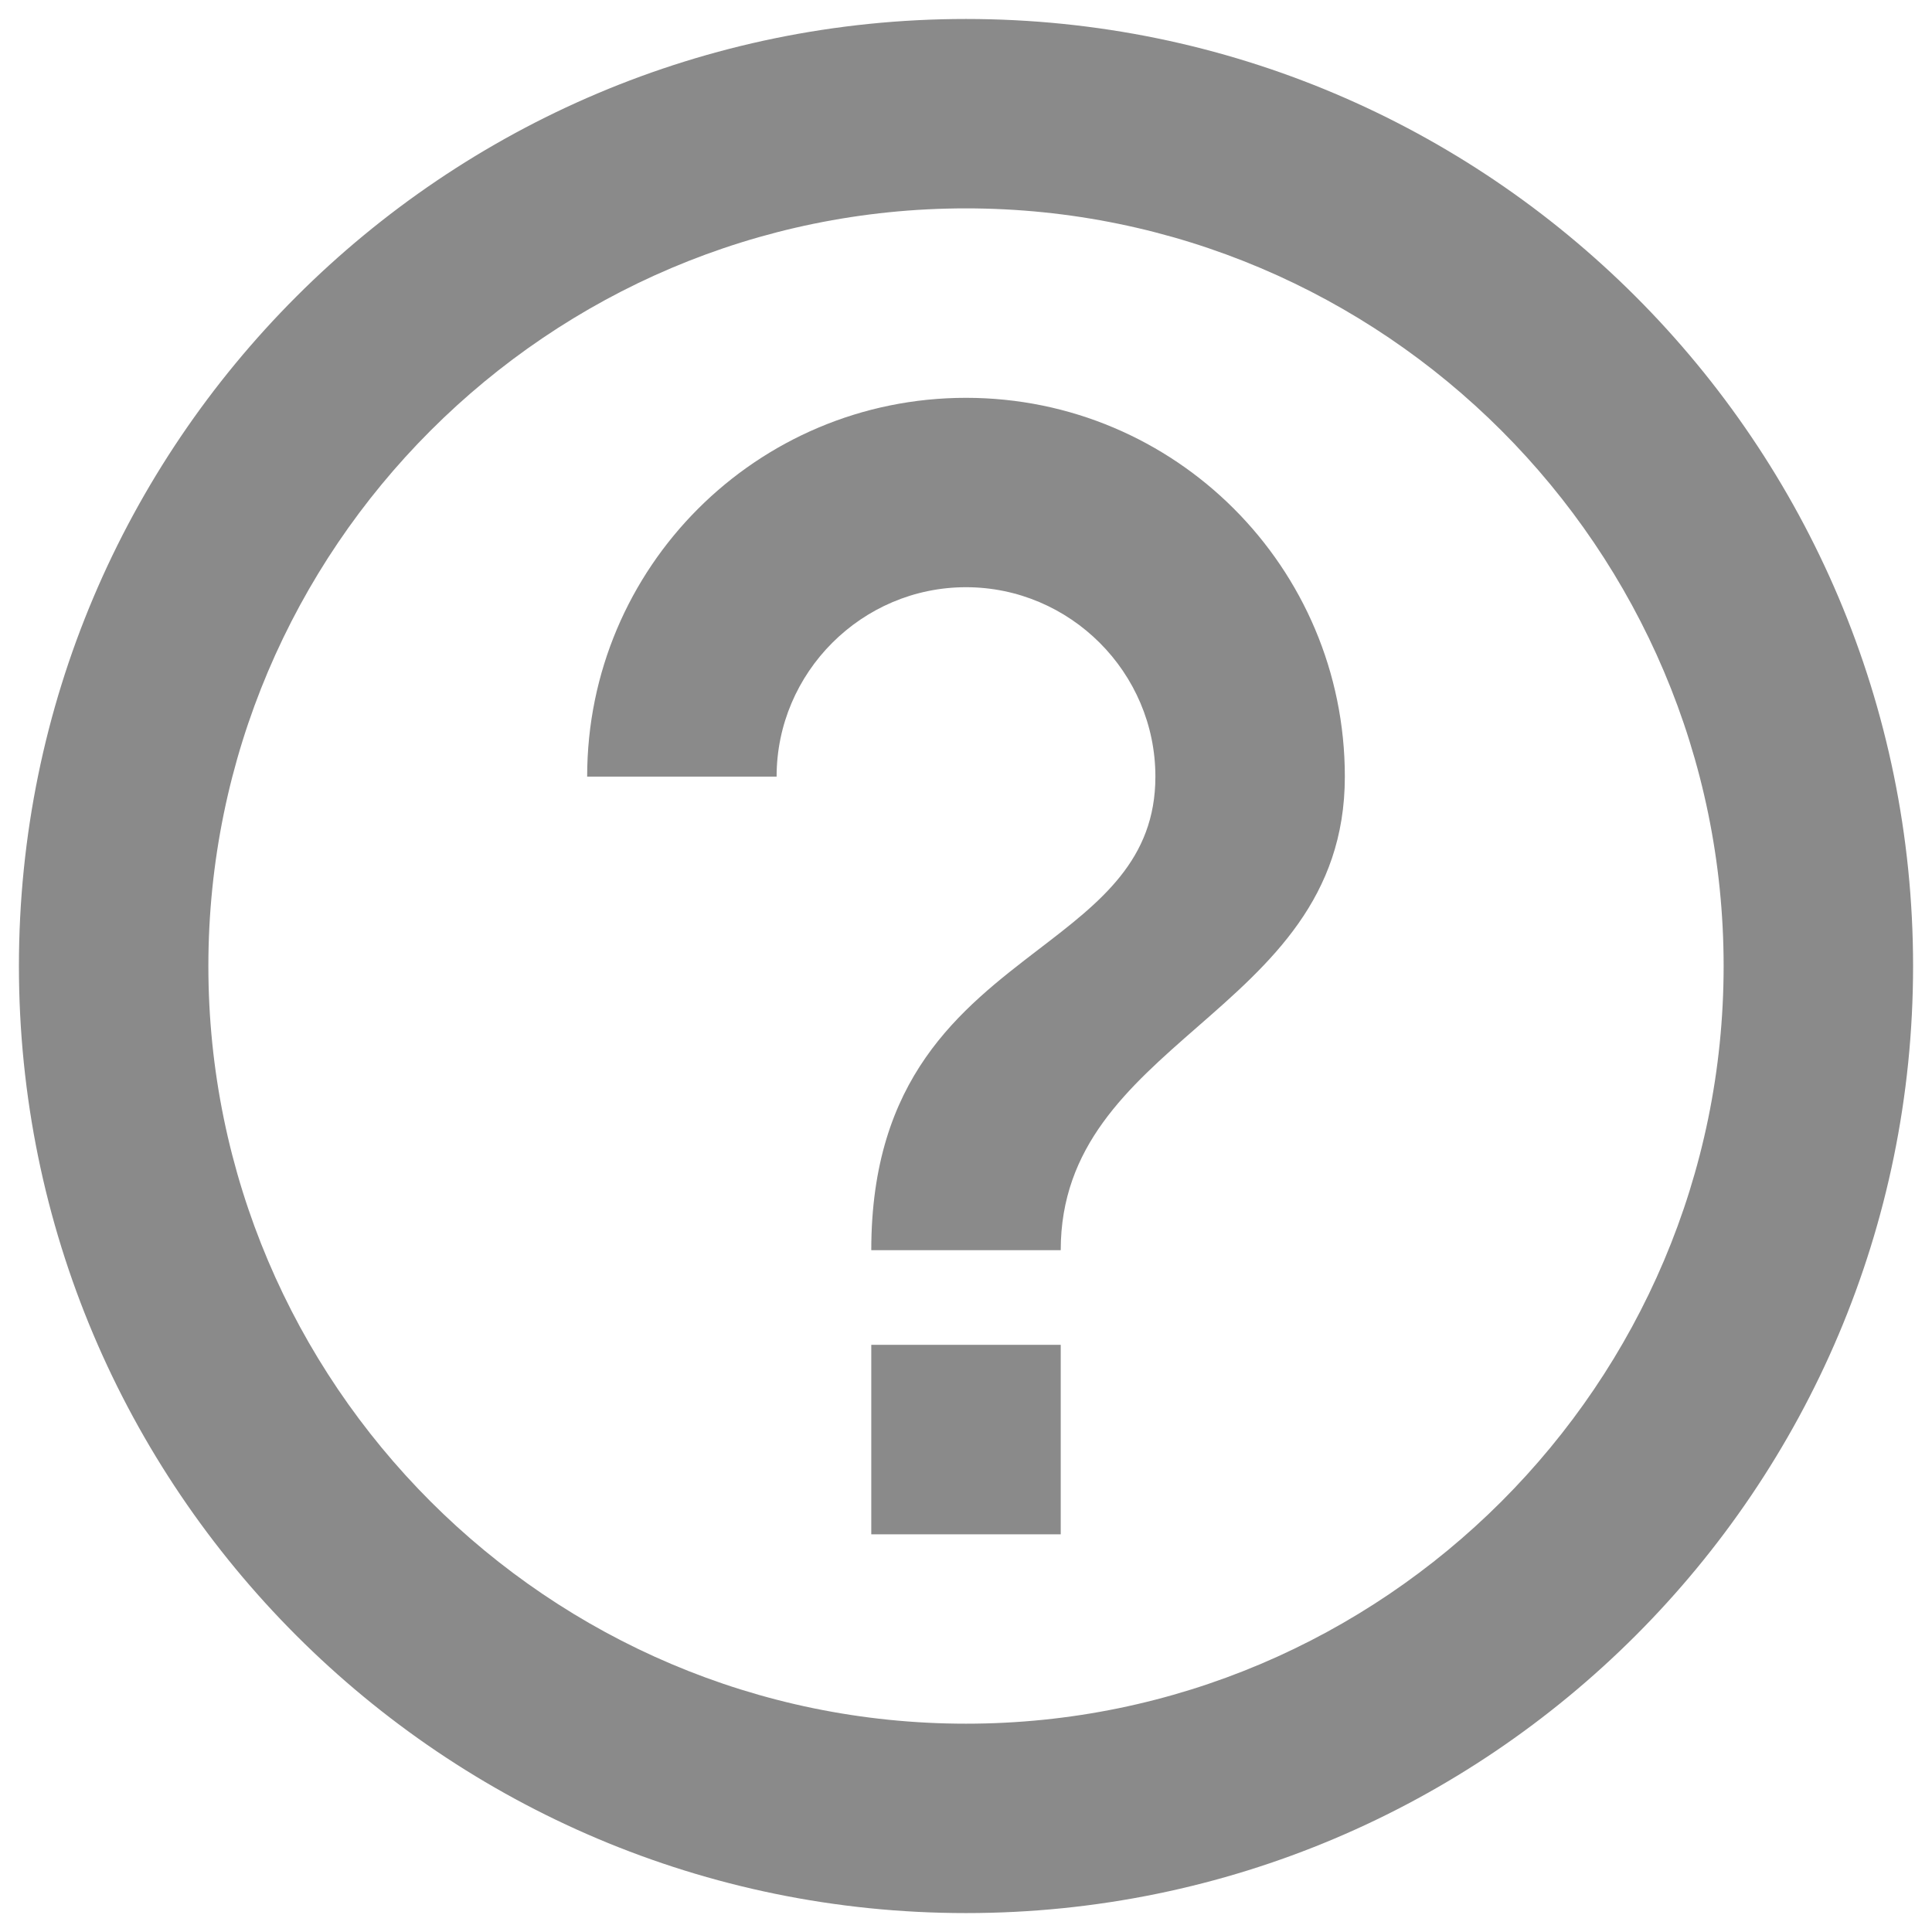
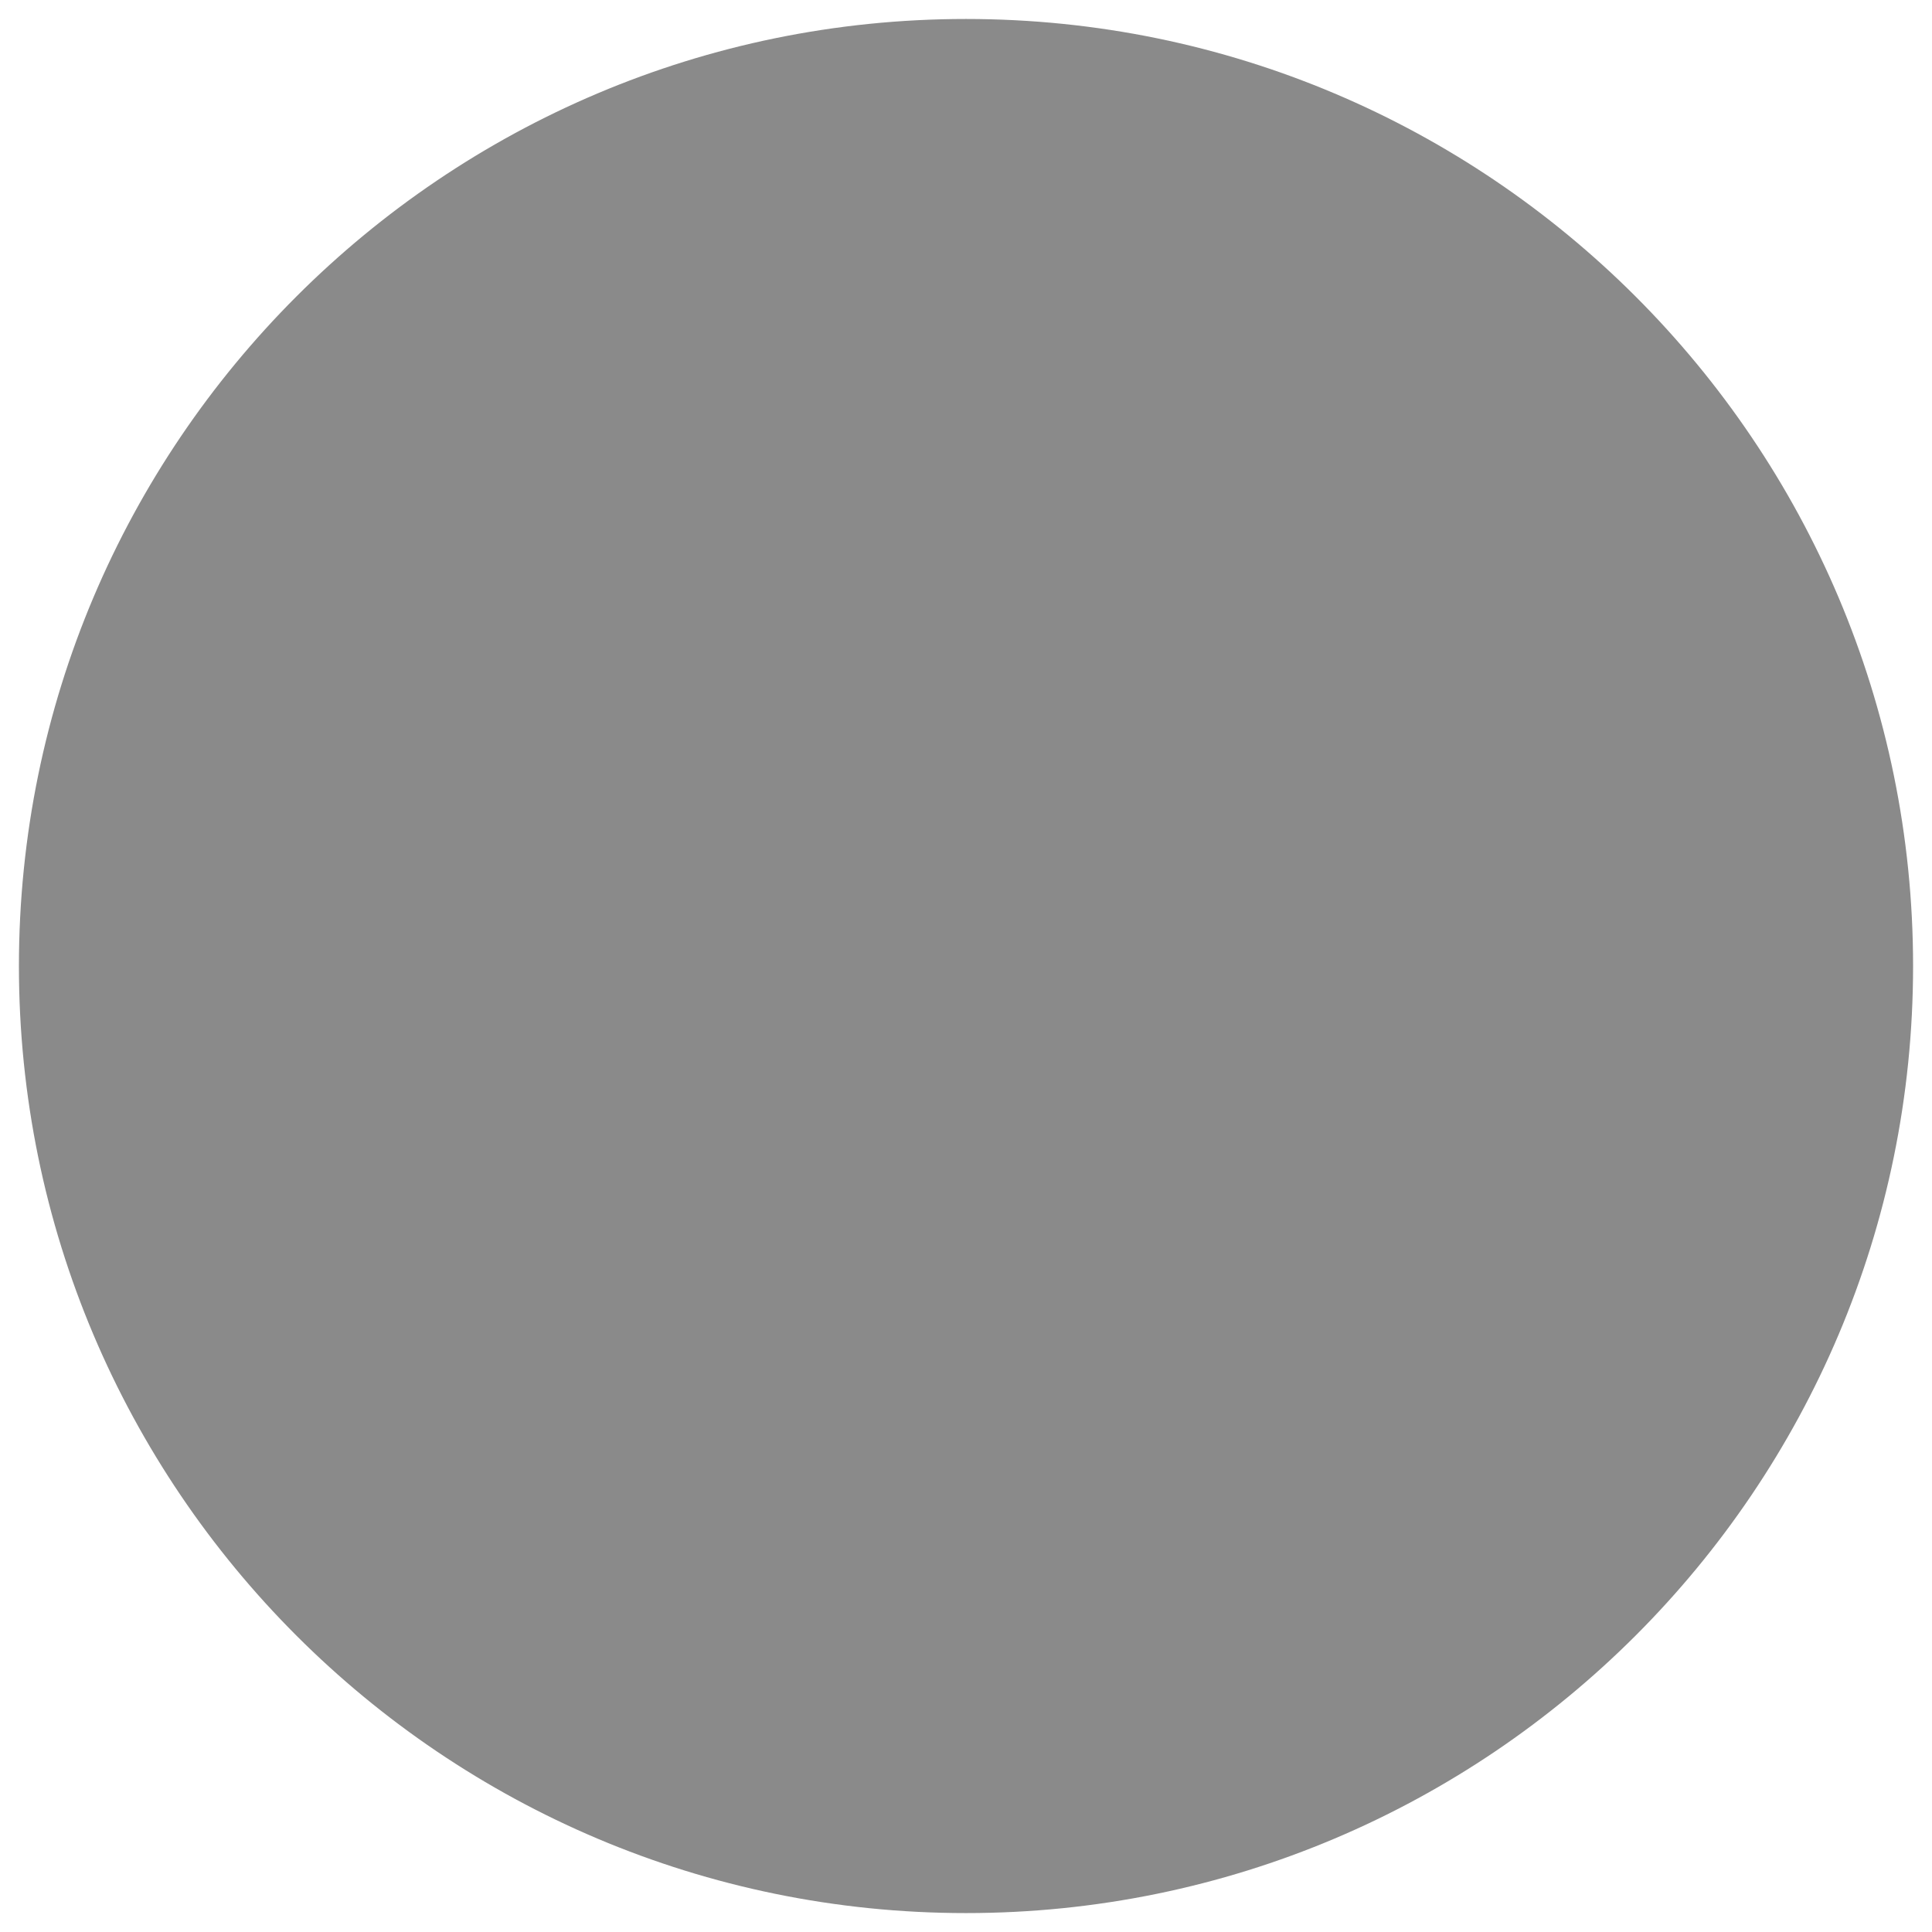
<svg xmlns="http://www.w3.org/2000/svg" width="34" height="34" viewBox="0 0 34 34" fill="none">
-   <path fill-rule="evenodd" clip-rule="evenodd" d="M0.333 17.001C0.333 7.801 7.8 0.334 17 0.334C26.2 0.334 33.667 7.801 33.667 17.001C33.667 26.201 26.2 33.667 17 33.667C7.8 33.667 0.333 26.201 0.333 17.001ZM18.667 23.667V27.001H15.333V23.667H18.667ZM17 30.334C9.65 30.334 3.667 24.351 3.667 17.001C3.667 9.651 9.65 3.667 17 3.667C24.35 3.667 30.333 9.651 30.333 17.001C30.333 24.351 24.35 30.334 17 30.334ZM10.333 13.667C10.333 9.984 13.317 7.001 17 7.001C20.683 7.001 23.667 9.984 23.667 13.667C23.667 15.806 22.35 16.956 21.068 18.076C19.852 19.139 18.667 20.175 18.667 22.001H15.333C15.333 18.965 16.903 17.762 18.284 16.703C19.367 15.873 20.333 15.133 20.333 13.667C20.333 11.834 18.833 10.334 17 10.334C15.167 10.334 13.667 11.834 13.667 13.667H10.333Z" fill="#8A8A8A" />
+   <path fillRule="evenodd" clipRule="evenodd" d="M0.333 17.001C0.333 7.801 7.8 0.334 17 0.334C26.2 0.334 33.667 7.801 33.667 17.001C33.667 26.201 26.2 33.667 17 33.667C7.8 33.667 0.333 26.201 0.333 17.001ZM18.667 23.667V27.001H15.333V23.667H18.667ZM17 30.334C9.65 30.334 3.667 24.351 3.667 17.001C3.667 9.651 9.65 3.667 17 3.667C24.35 3.667 30.333 9.651 30.333 17.001C30.333 24.351 24.35 30.334 17 30.334ZM10.333 13.667C10.333 9.984 13.317 7.001 17 7.001C20.683 7.001 23.667 9.984 23.667 13.667C23.667 15.806 22.35 16.956 21.068 18.076C19.852 19.139 18.667 20.175 18.667 22.001H15.333C15.333 18.965 16.903 17.762 18.284 16.703C19.367 15.873 20.333 15.133 20.333 13.667C20.333 11.834 18.833 10.334 17 10.334C15.167 10.334 13.667 11.834 13.667 13.667H10.333Z" fill="#8A8A8A" />
</svg>
